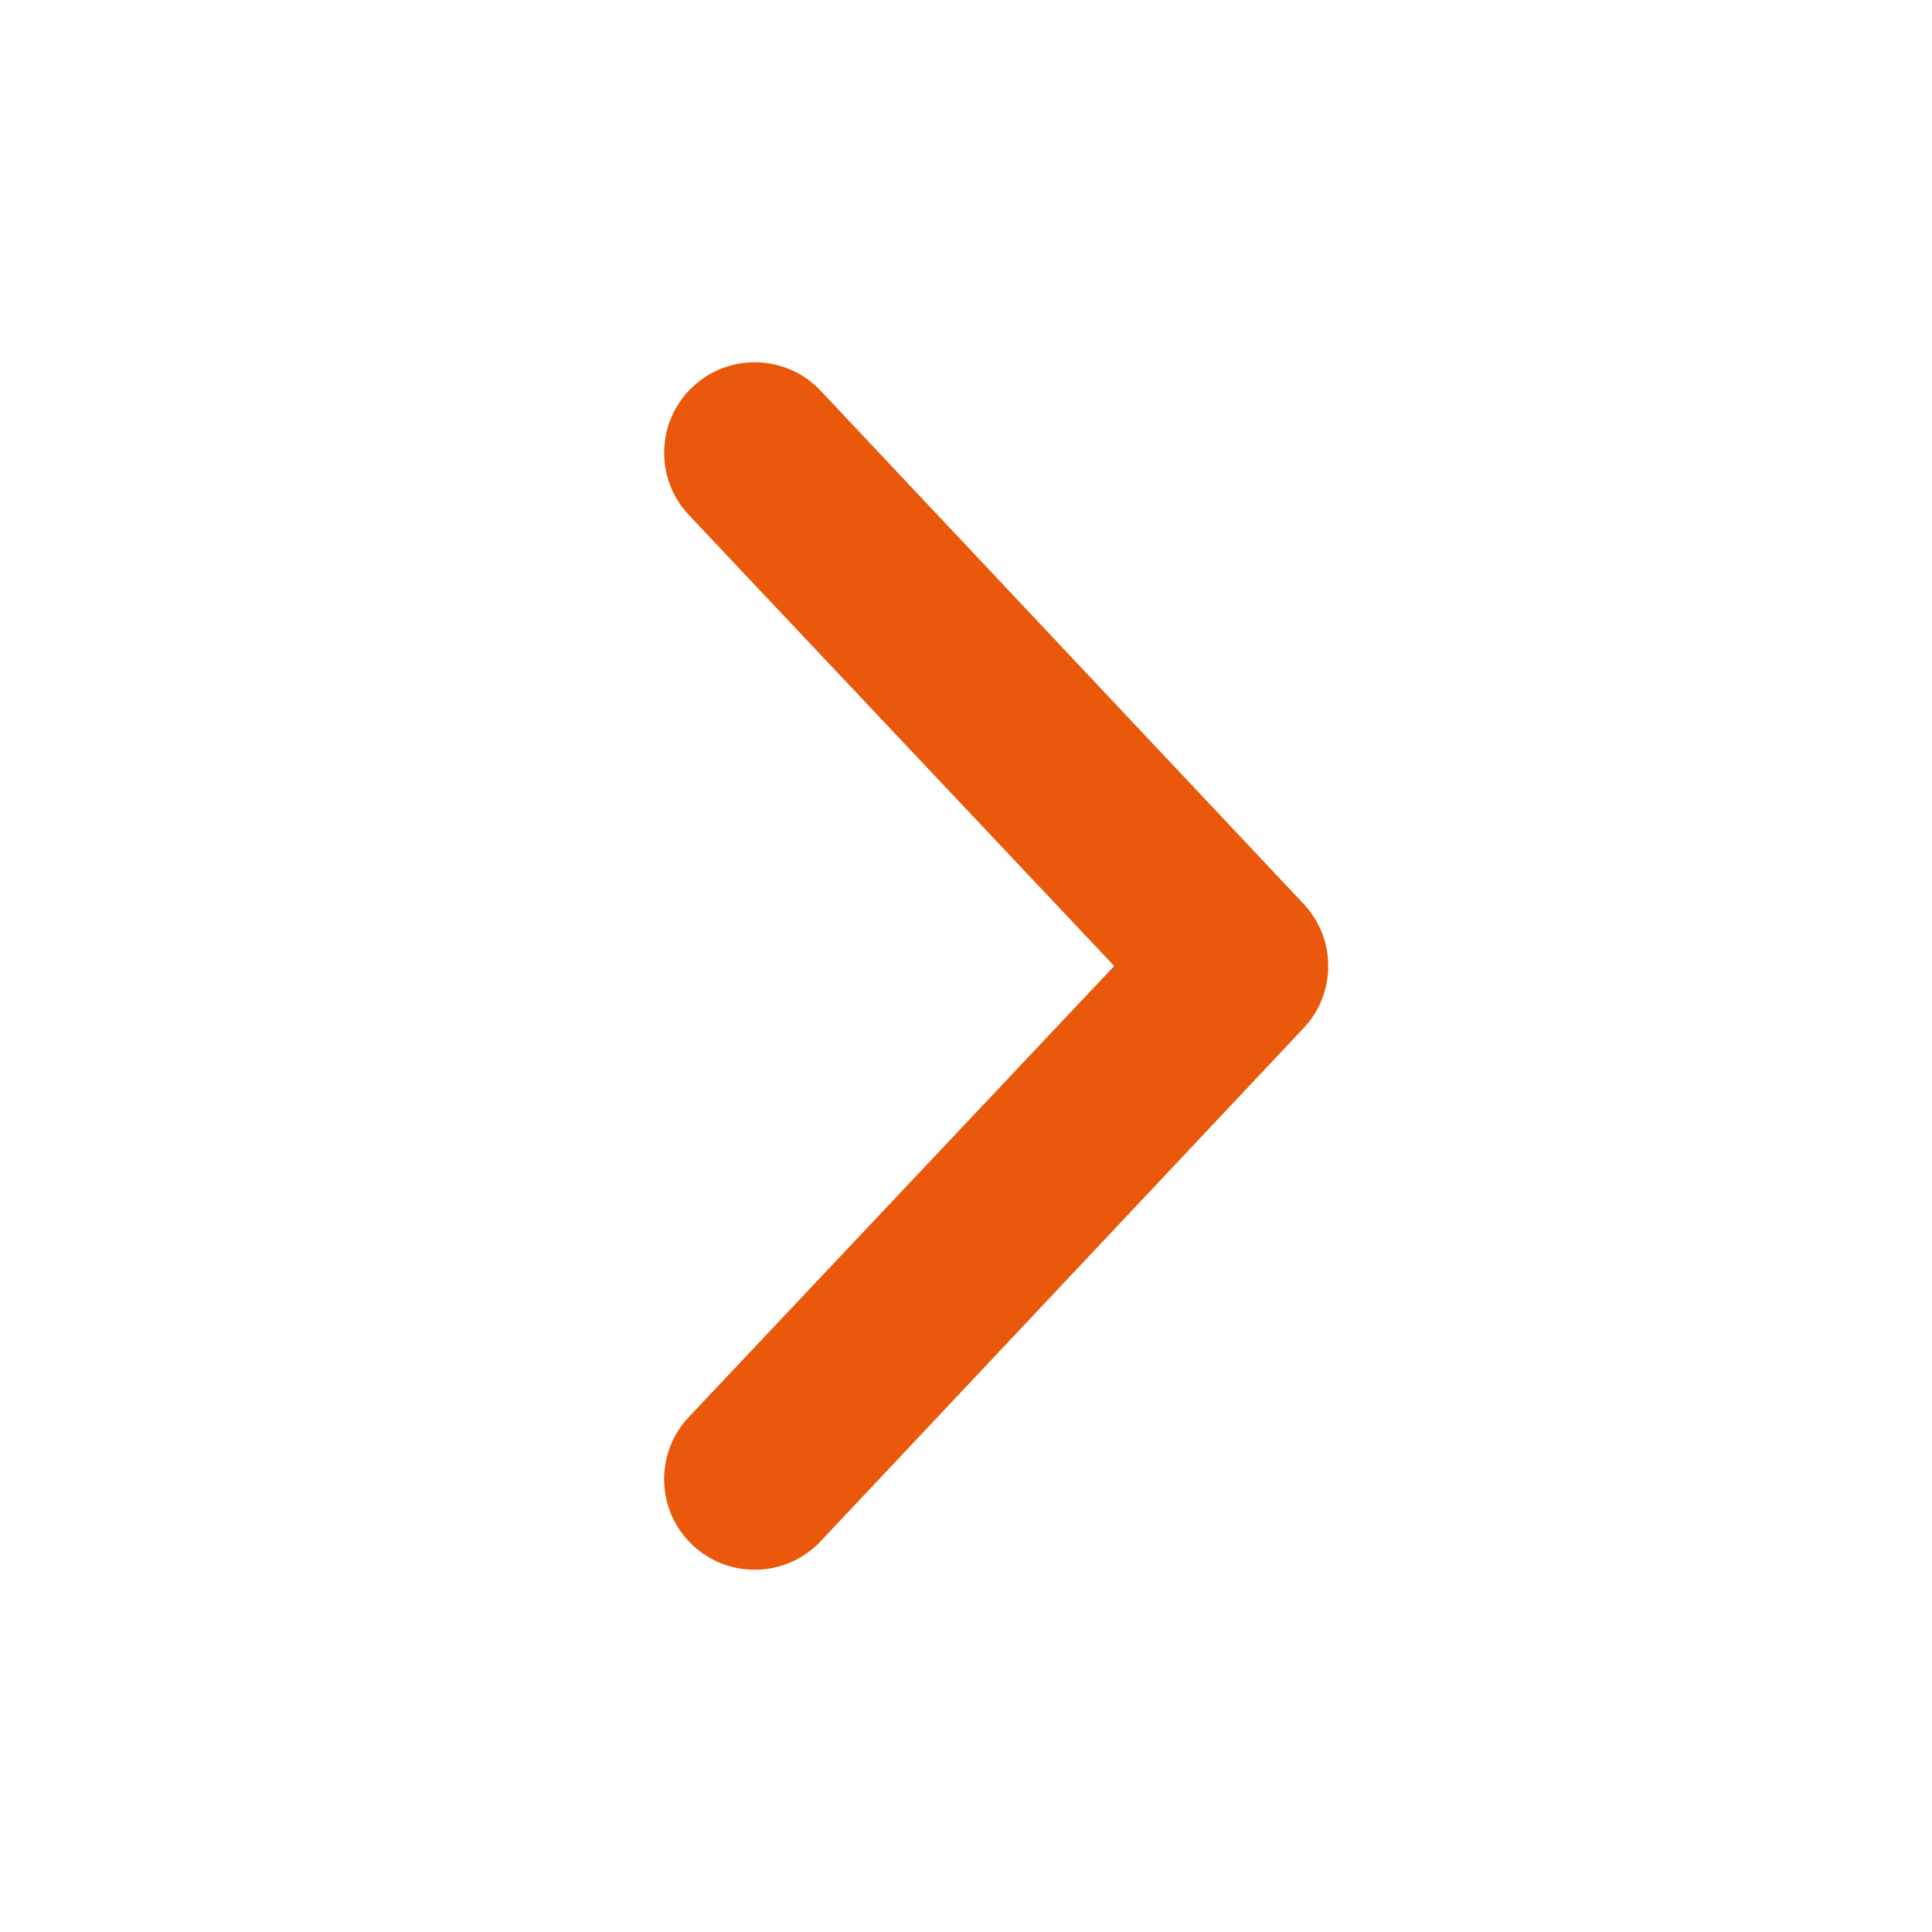
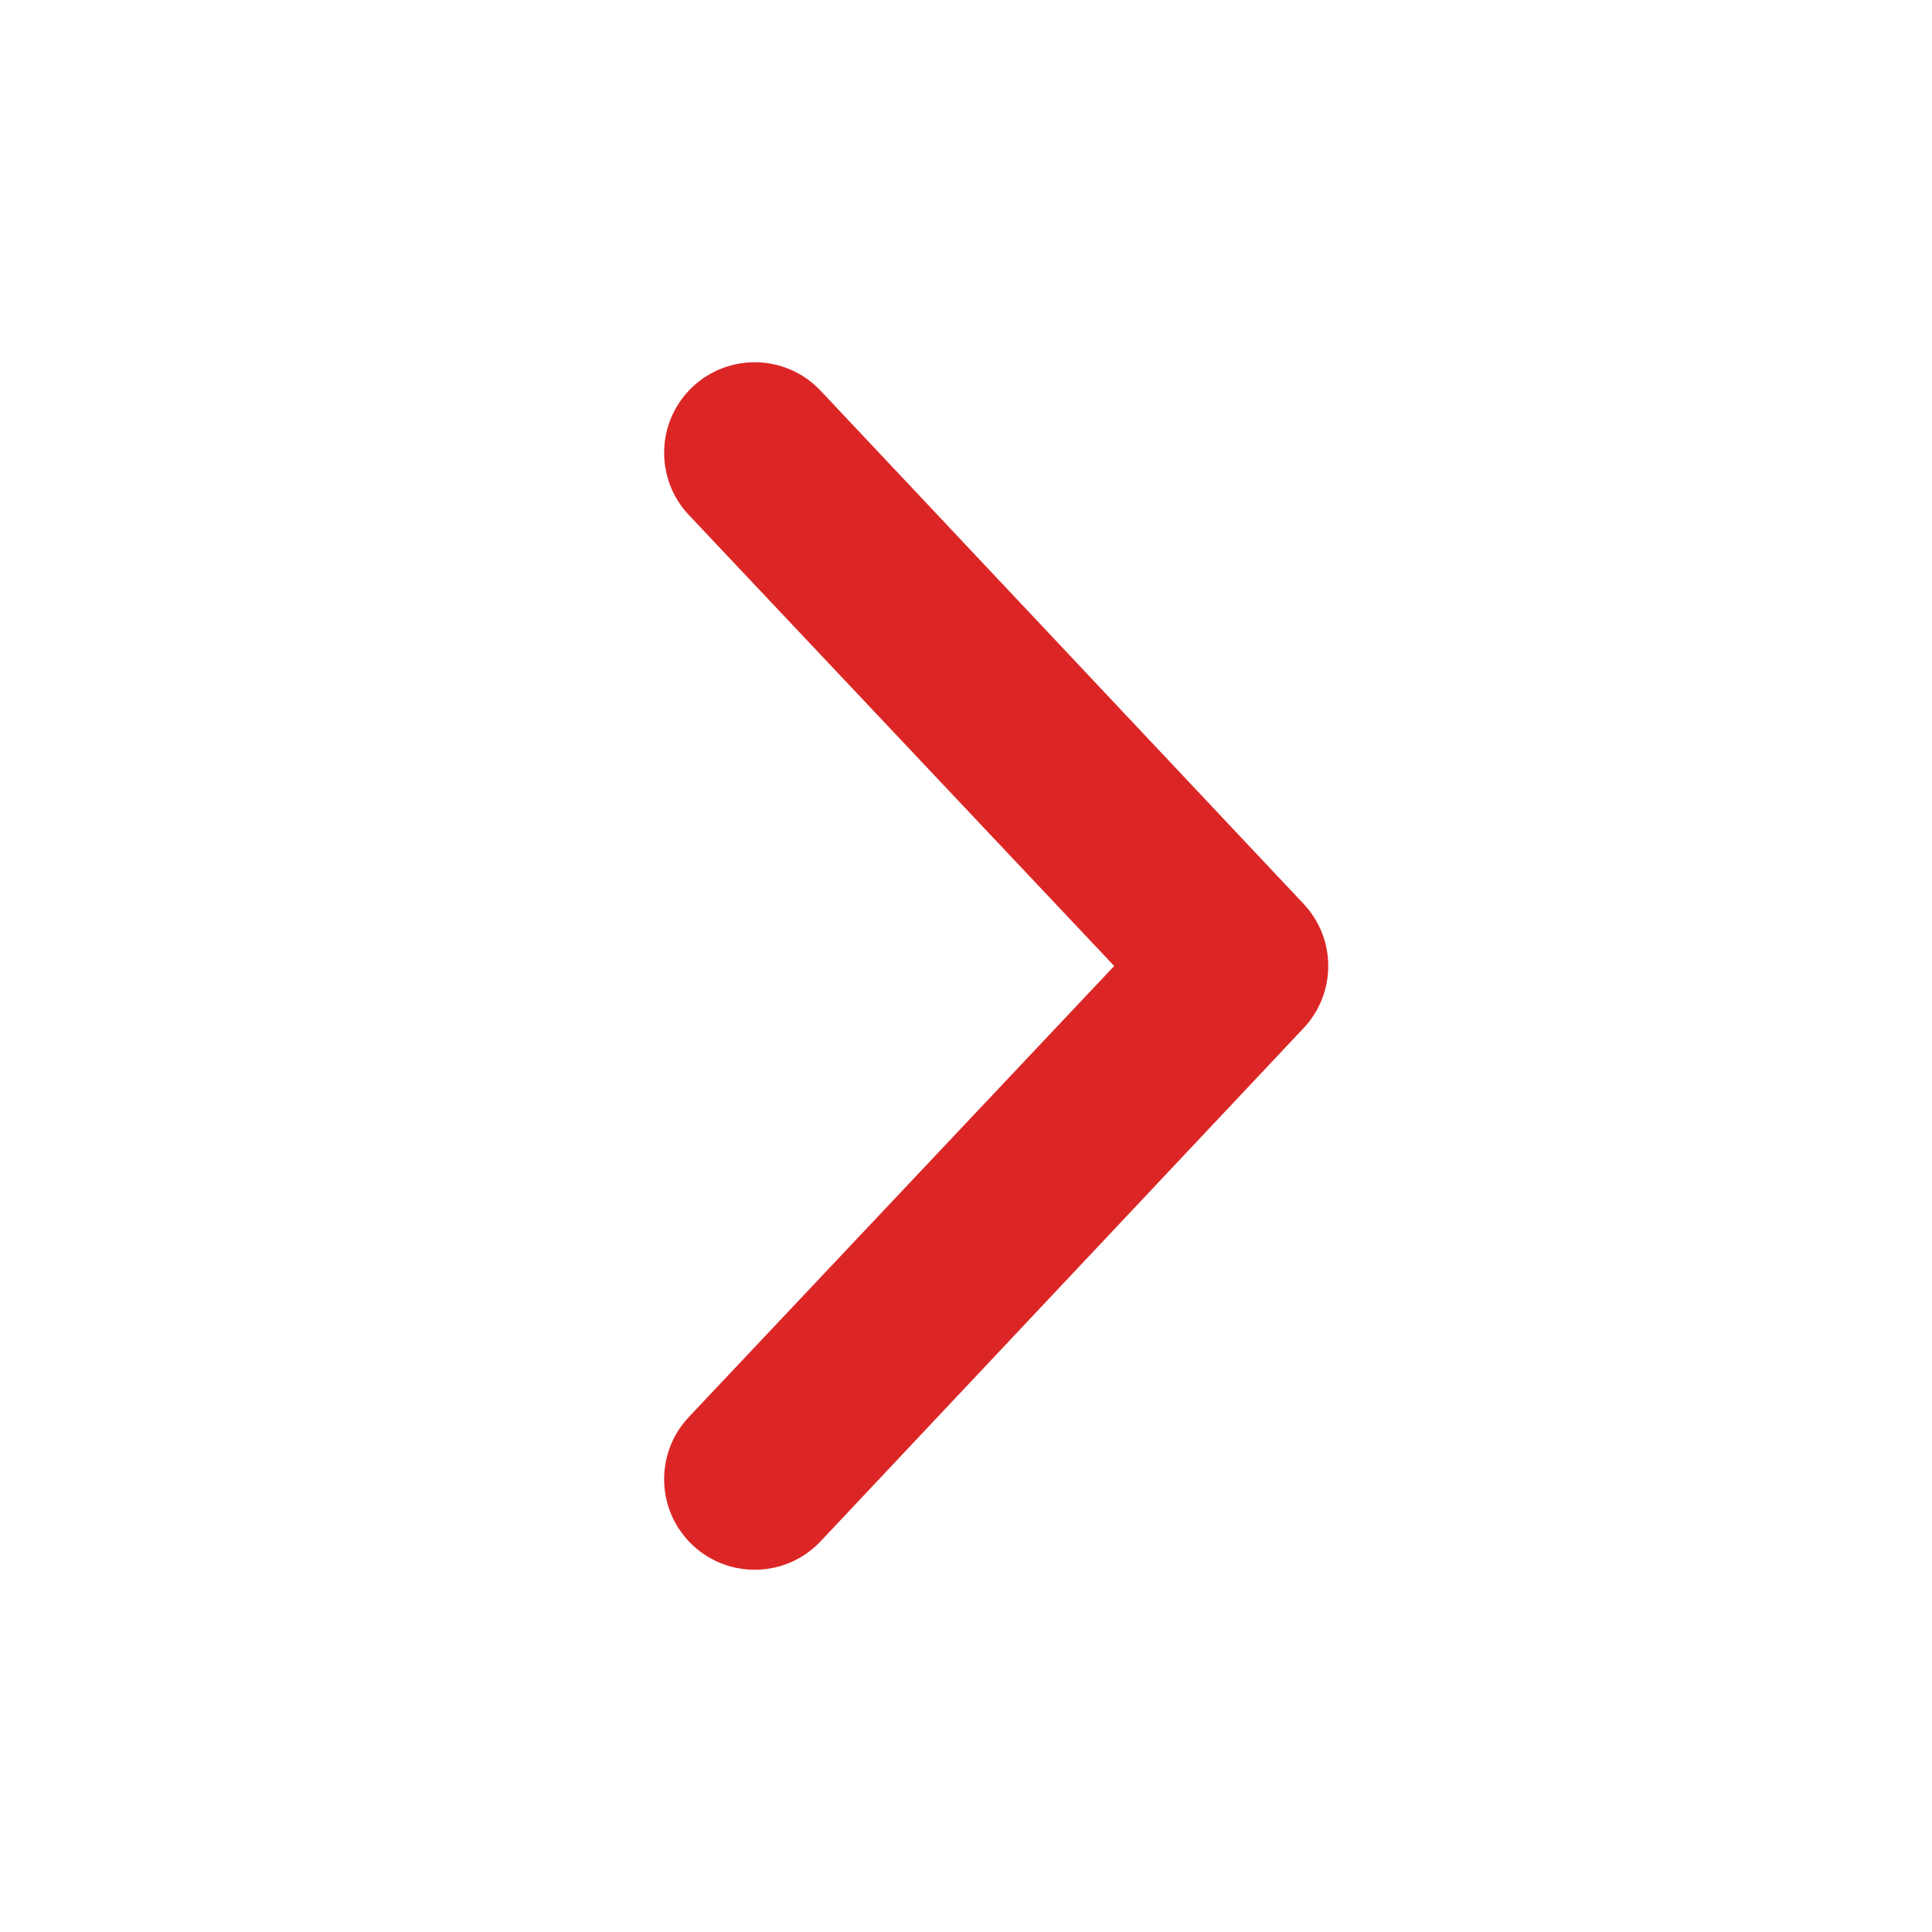
<svg xmlns="http://www.w3.org/2000/svg" width="24" height="24" viewBox="0 0 24 24" fill="none">
-   <path d="M8.61 4.8C8.502 4.9 8.414 5.021 8.352 5.156C8.291 5.29 8.256 5.435 8.251 5.583C8.245 5.73 8.269 5.878 8.32 6.016C8.371 6.155 8.45 6.282 8.55 6.39L13.841 12L8.55 17.61C8.45 17.718 8.371 17.845 8.32 17.984C8.269 18.122 8.245 18.27 8.251 18.417C8.256 18.565 8.291 18.71 8.352 18.844C8.414 18.979 8.502 19.099 8.61 19.2C8.718 19.3 8.845 19.379 8.984 19.43C9.122 19.481 9.27 19.505 9.417 19.499C9.565 19.494 9.71 19.459 9.844 19.398C9.979 19.336 10.1 19.248 10.2 19.14L16.2 12.765C16.393 12.557 16.5 12.284 16.5 12C16.5 11.716 16.393 11.443 16.2 11.235L10.2 4.86C10.1 4.752 9.979 4.664 9.844 4.602C9.71 4.541 9.565 4.506 9.417 4.501C9.27 4.495 9.122 4.519 8.984 4.57C8.845 4.621 8.718 4.7 8.61 4.8Z" fill="#ea580c" />
+   <path d="M8.61 4.8C8.502 4.9 8.414 5.021 8.352 5.156C8.291 5.29 8.256 5.435 8.251 5.583C8.245 5.73 8.269 5.878 8.32 6.016C8.371 6.155 8.45 6.282 8.55 6.39L13.841 12L8.55 17.61C8.45 17.718 8.371 17.845 8.32 17.984C8.269 18.122 8.245 18.27 8.251 18.417C8.256 18.565 8.291 18.71 8.352 18.844C8.414 18.979 8.502 19.099 8.61 19.2C8.718 19.3 8.845 19.379 8.984 19.43C9.122 19.481 9.27 19.505 9.417 19.499C9.565 19.494 9.71 19.459 9.844 19.398C9.979 19.336 10.1 19.248 10.2 19.14L16.2 12.765C16.393 12.557 16.5 12.284 16.5 12C16.5 11.716 16.393 11.443 16.2 11.235L10.2 4.86C10.1 4.752 9.979 4.664 9.844 4.602C9.71 4.541 9.565 4.506 9.417 4.501C9.27 4.495 9.122 4.519 8.984 4.57C8.845 4.621 8.718 4.7 8.61 4.8Z" fill="#dc2626" />
</svg>
